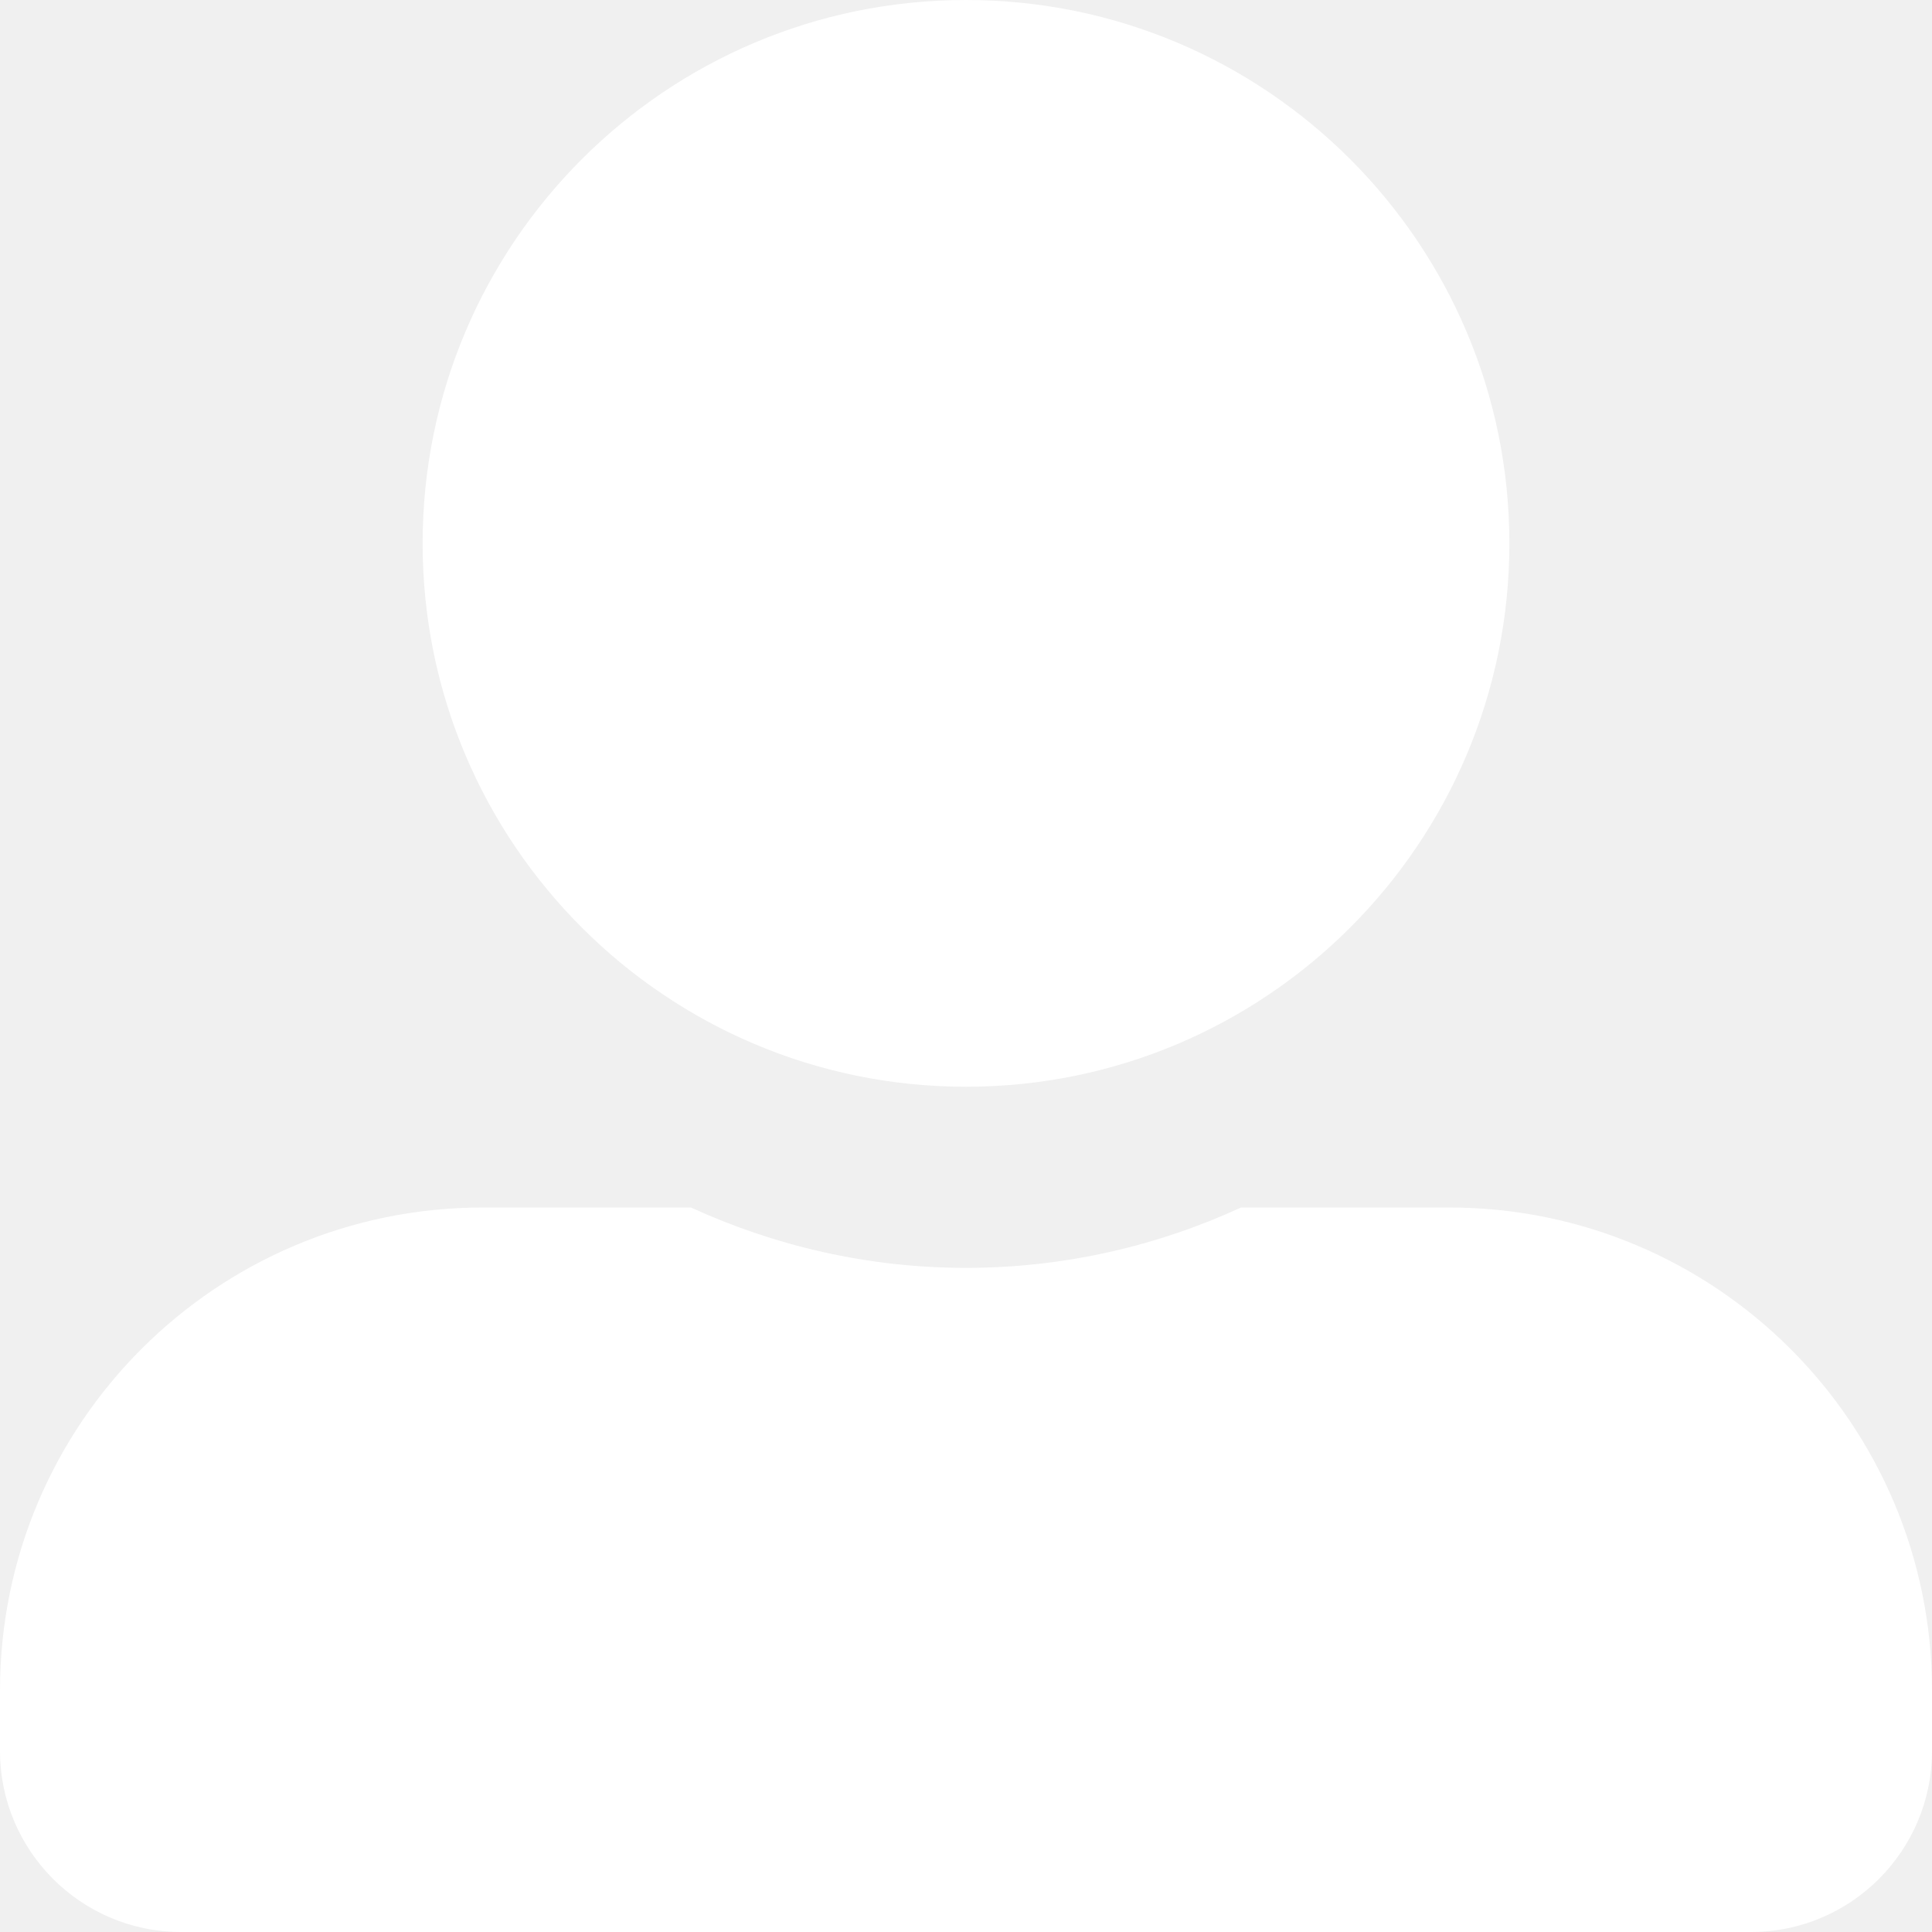
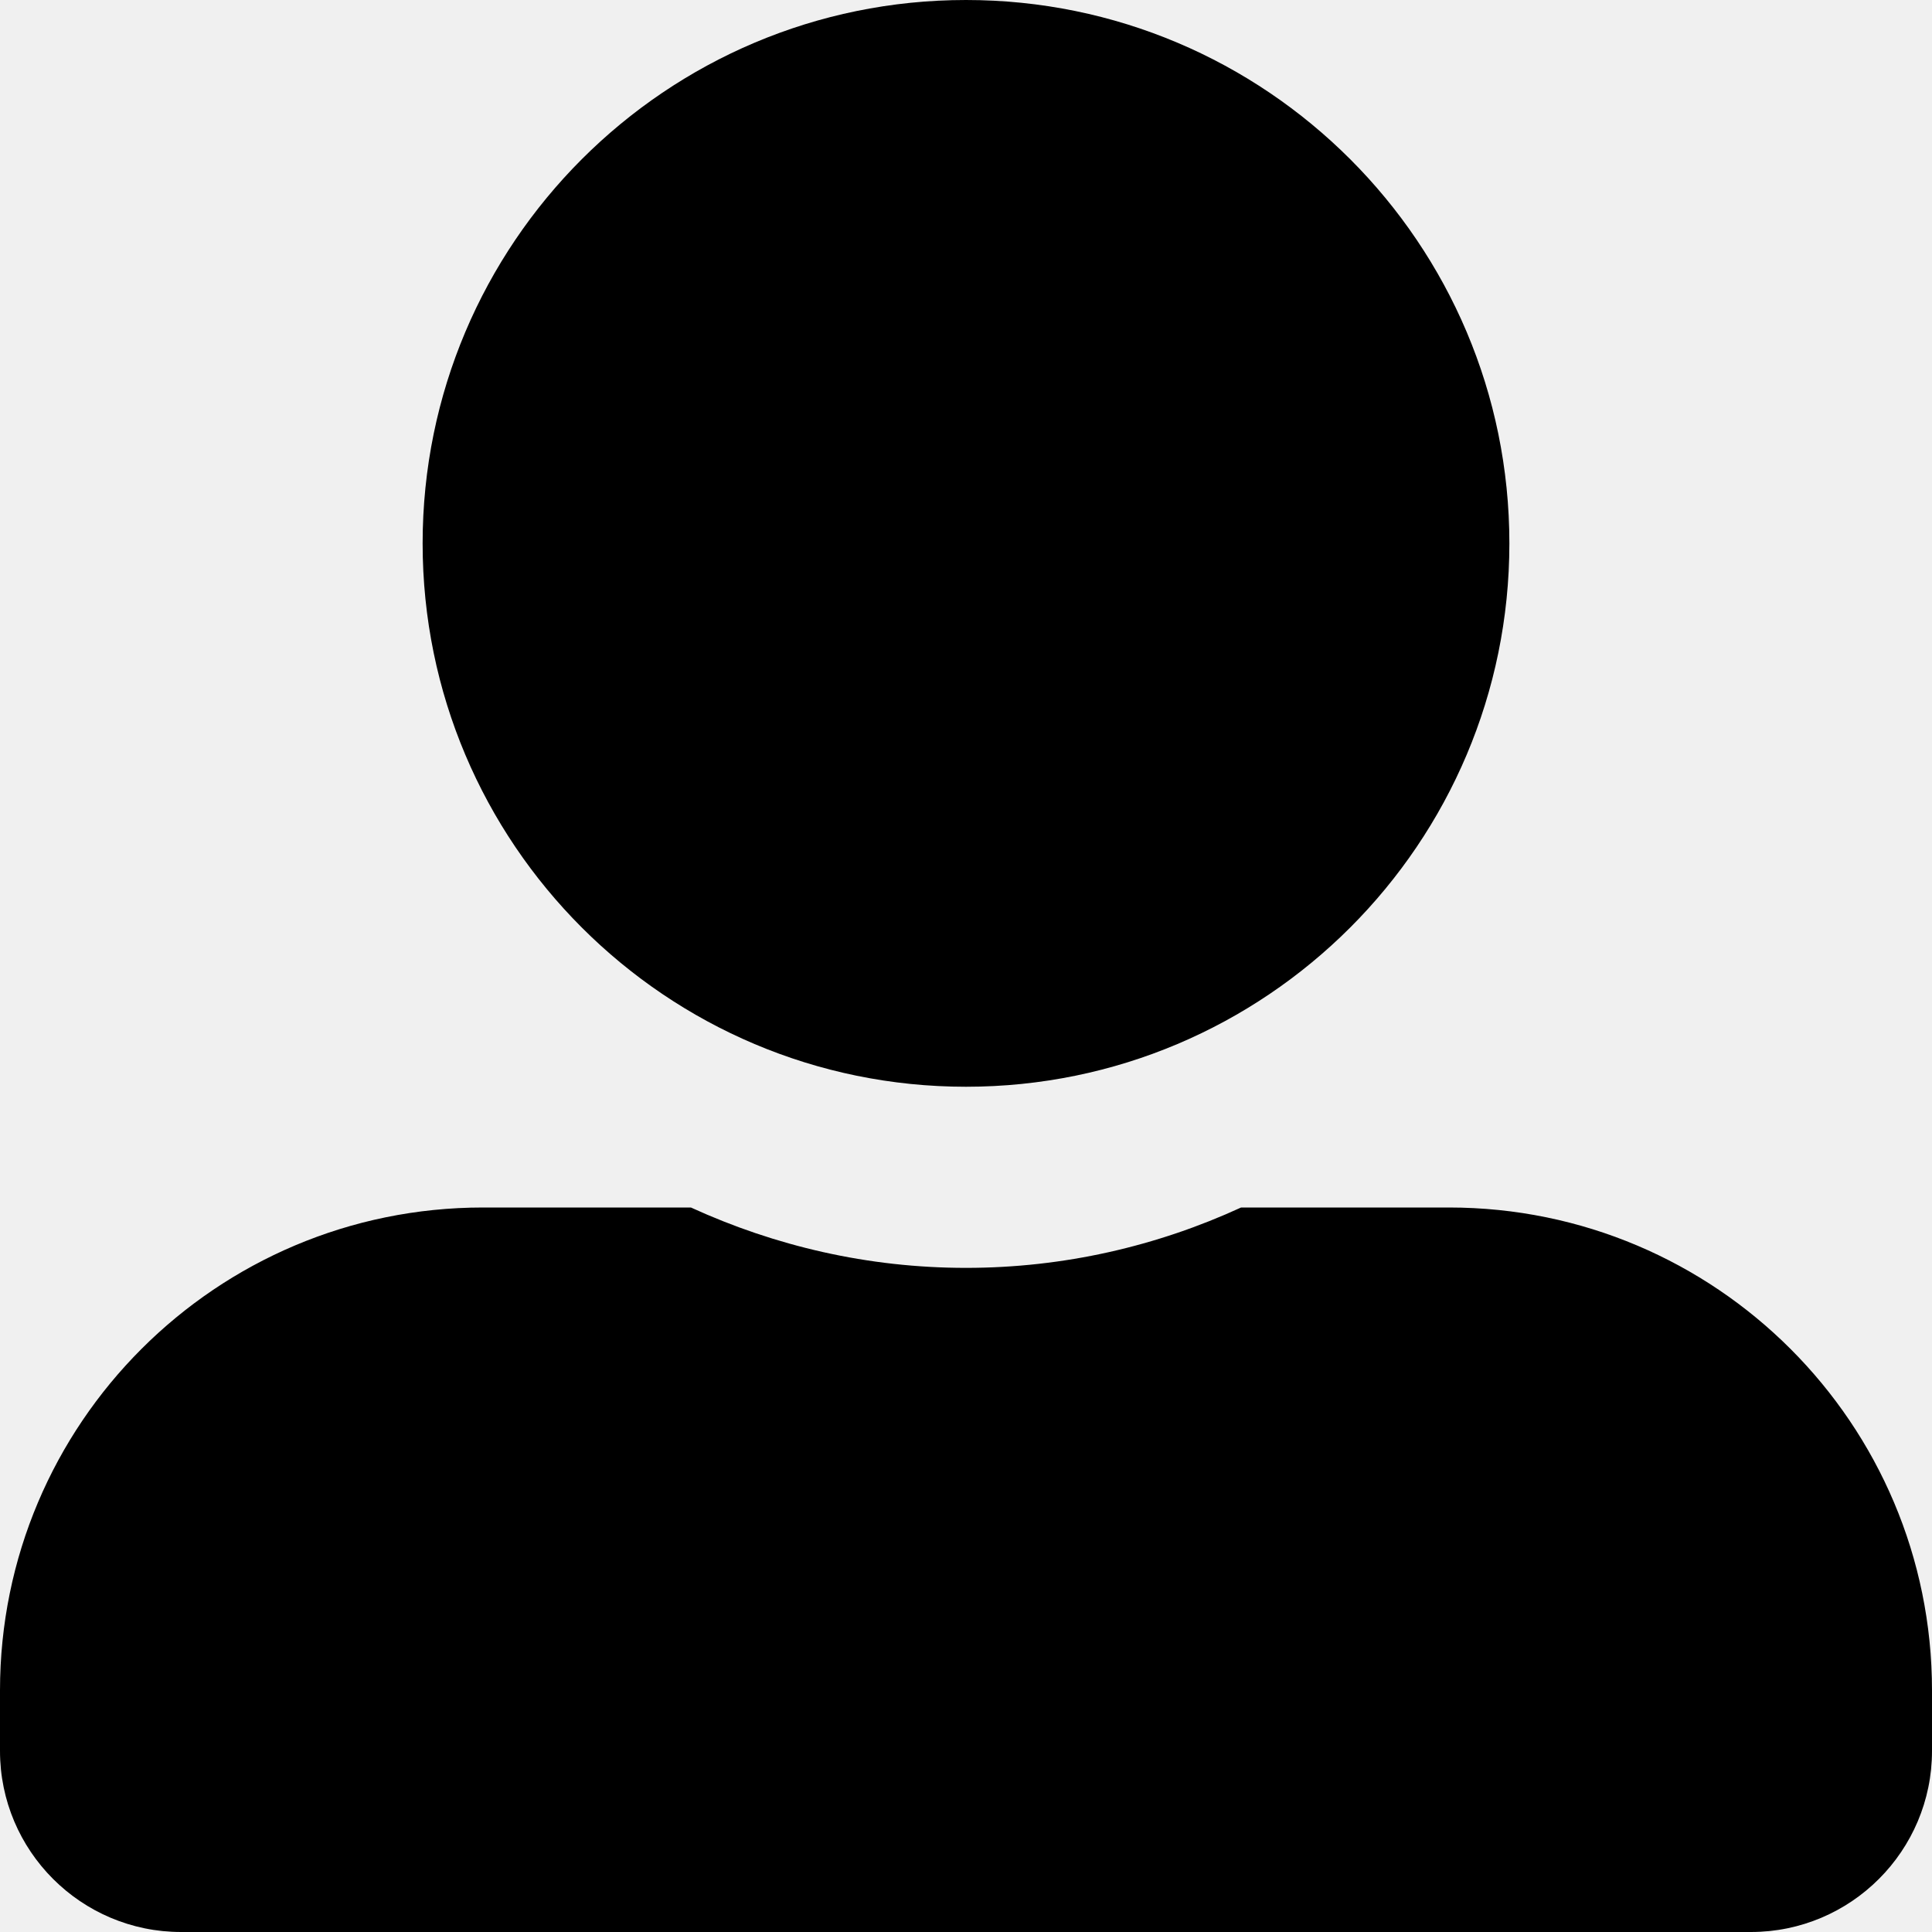
<svg xmlns="http://www.w3.org/2000/svg" aria-hidden="true" focusable="false" data-prefix="fas" data-icon="user-alt" class="svg-inline--fa fa-user-alt fa-w-16" role="img" viewBox="0 0 512 512">
-   <path fill="white" d="M256 288c79.5 0 144-64.5 144-144S335.5 0 256 0 112 64.5 112 144s64.5 144 144 144zm128 32h-55.1c-22.2 10.2-46.9 16-72.9 16s-50.6-5.8-72.9-16H128C57.3 320 0 377.3 0 448v16c0 26.5 21.5 48 48 48h416c26.5 0 48-21.5 48-48v-16c0-70.7-57.3-128-128-128z" />
+   <path fill="black" d="M256 288c79.5 0 144-64.5 144-144S335.5 0 256 0 112 64.5 112 144s64.5 144 144 144zm128 32h-55.1c-22.2 10.2-46.9 16-72.9 16s-50.6-5.8-72.9-16H128C57.3 320 0 377.3 0 448v16c0 26.5 21.5 48 48 48h416c26.5 0 48-21.5 48-48v-16c0-70.7-57.3-128-128-128z" />
</svg>
